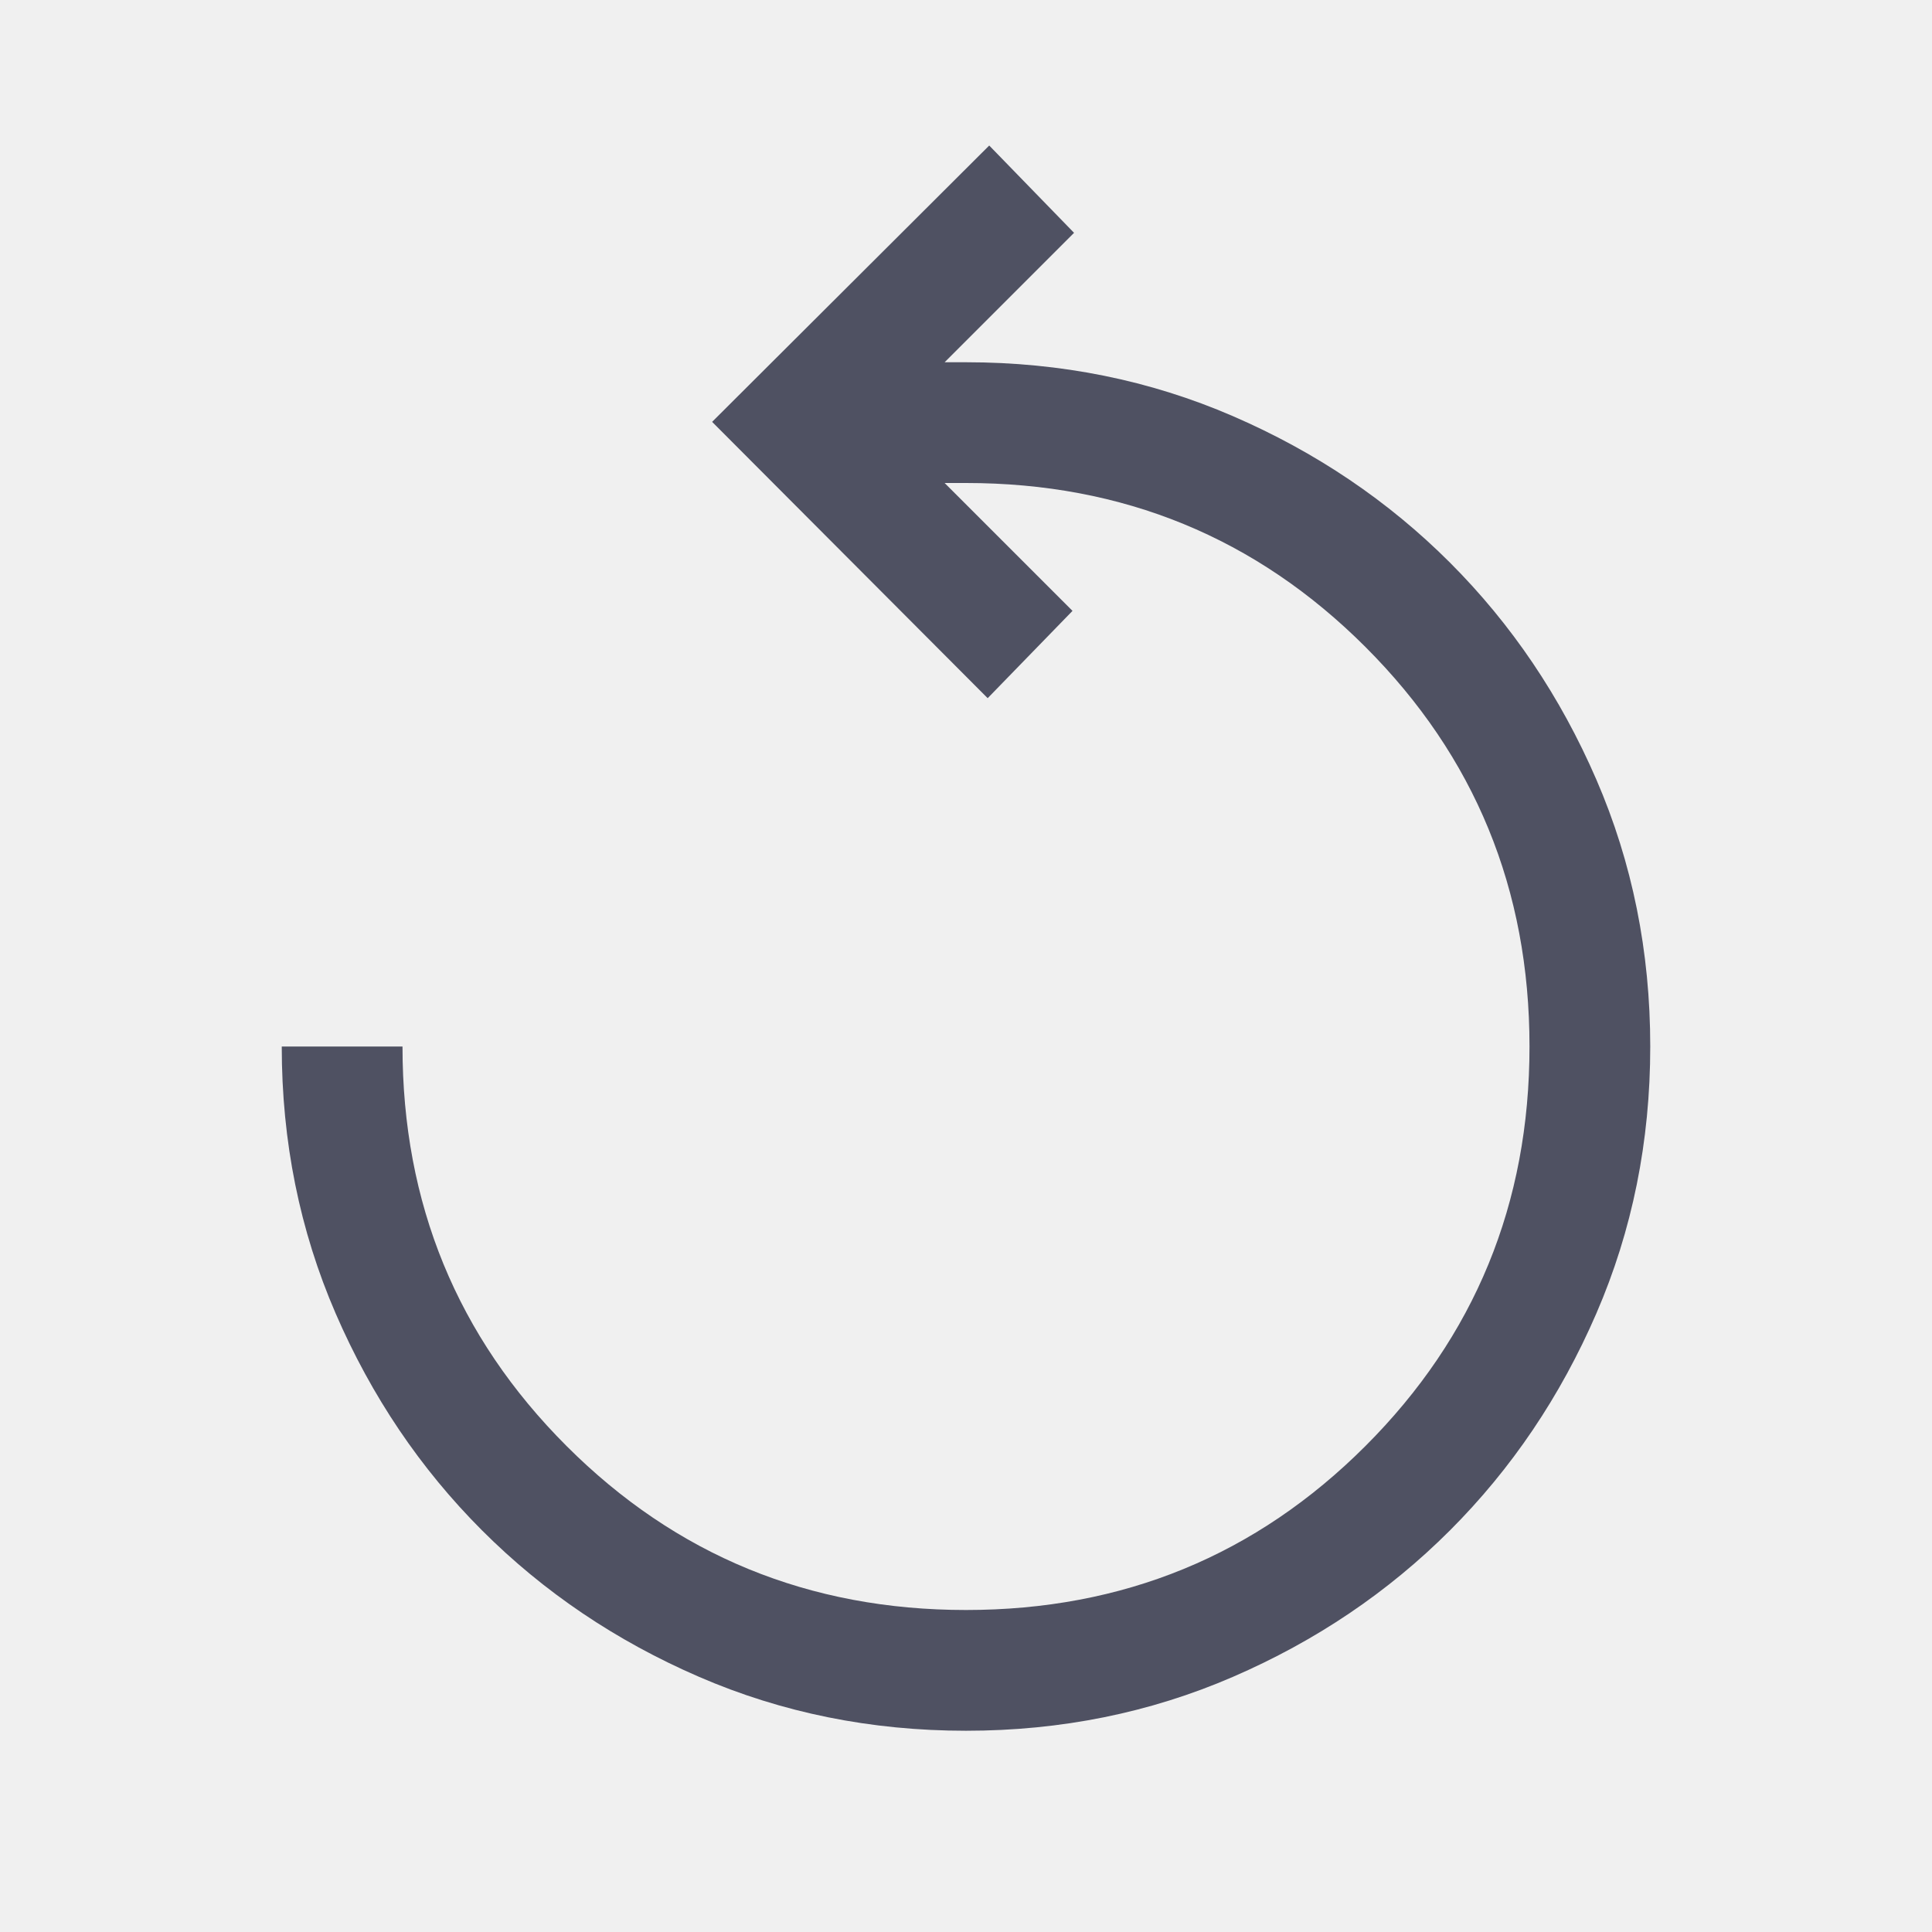
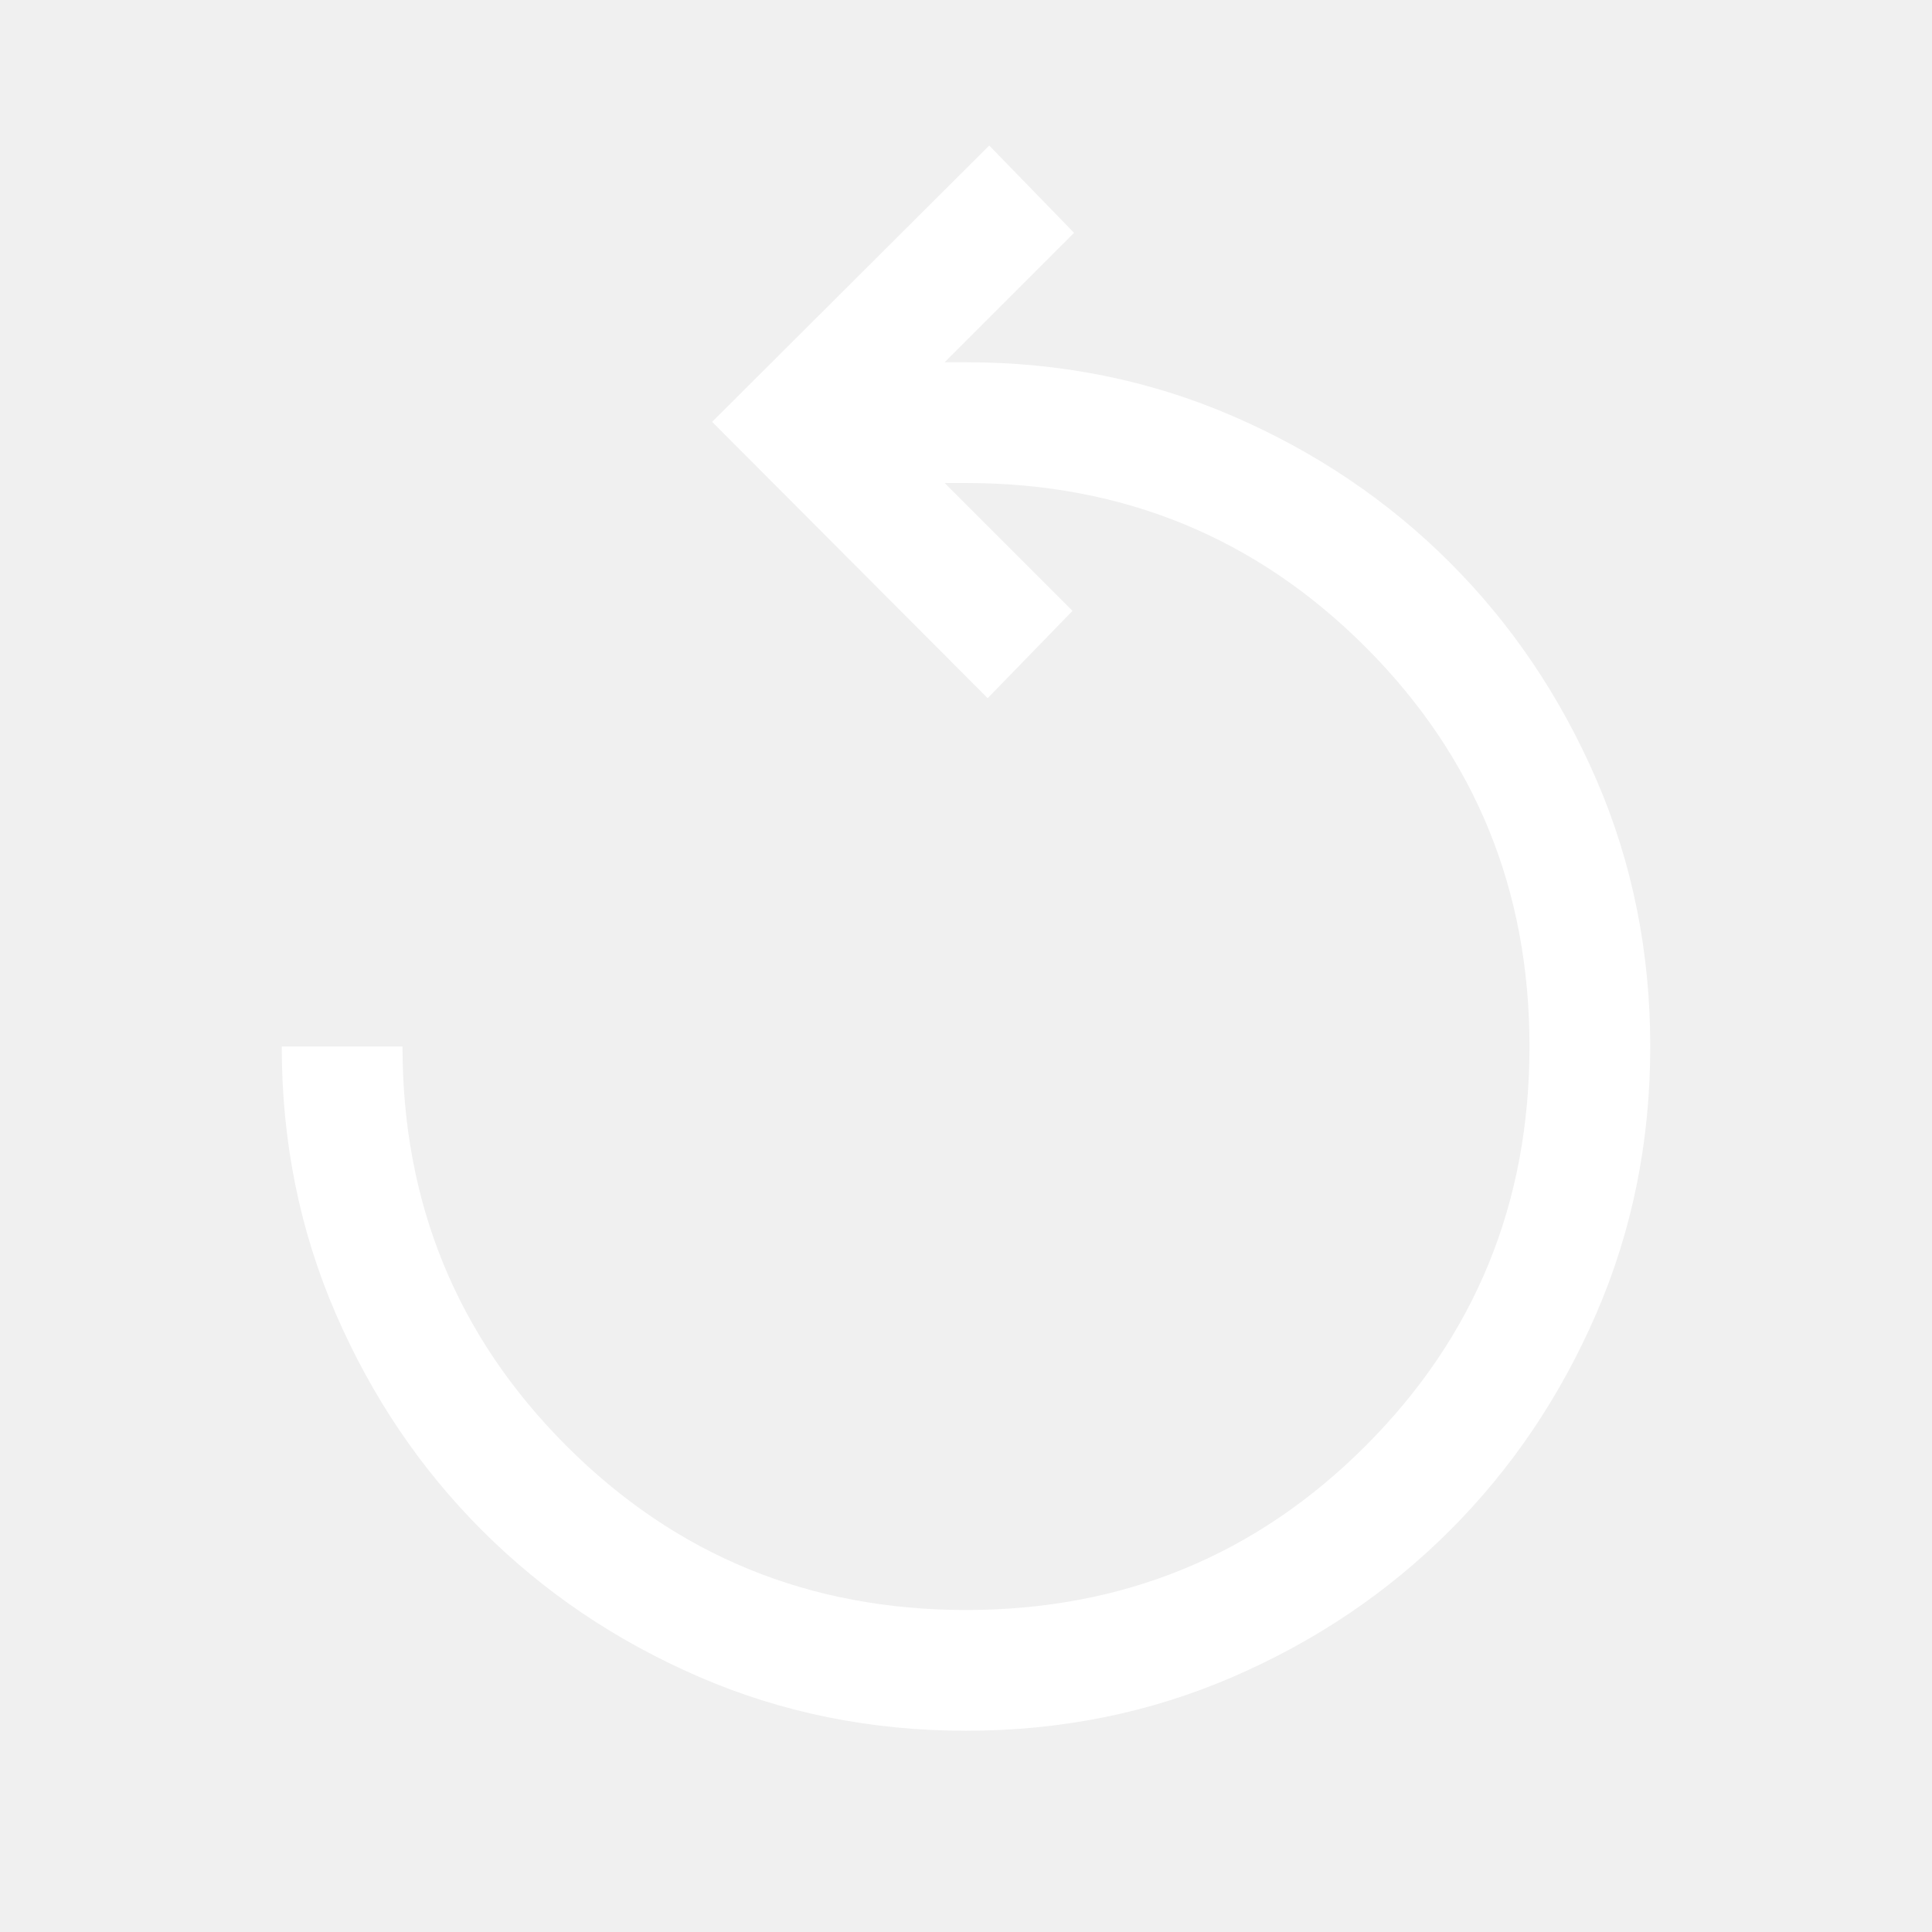
- <svg xmlns="http://www.w3.org/2000/svg" height="24px" viewBox="0 -960 960 960" width="24px" fill="#4f5162">
+ <svg xmlns="http://www.w3.org/2000/svg" height="24px" viewBox="0 -960 960 960" width="24px" fill="#fff">
  <path d="M347.39-126.77q-61.85-26.77-107.85-72.77-46-46-72.77-107.85Q140-369.23 140-440h60q0 117 81.5 198.5T480-160q117 0 198.5-81.5T760-440q0-117-81.5-198.5T480-720h-10.62l63.54 63.54-42.15 43.38-136.92-137.3 137.69-137.31 42.15 43.38L469.38-780H480q70.77 0 132.61 26.77 61.85 26.77 107.85 72.77 46 46 72.77 107.85Q820-510.77 820-440q0 70.77-26.77 132.61-26.77 61.85-72.77 107.85-46 46-107.85 72.77Q550.77-100 480-100q-70.77 0-132.61-26.77Z" />
</svg>
